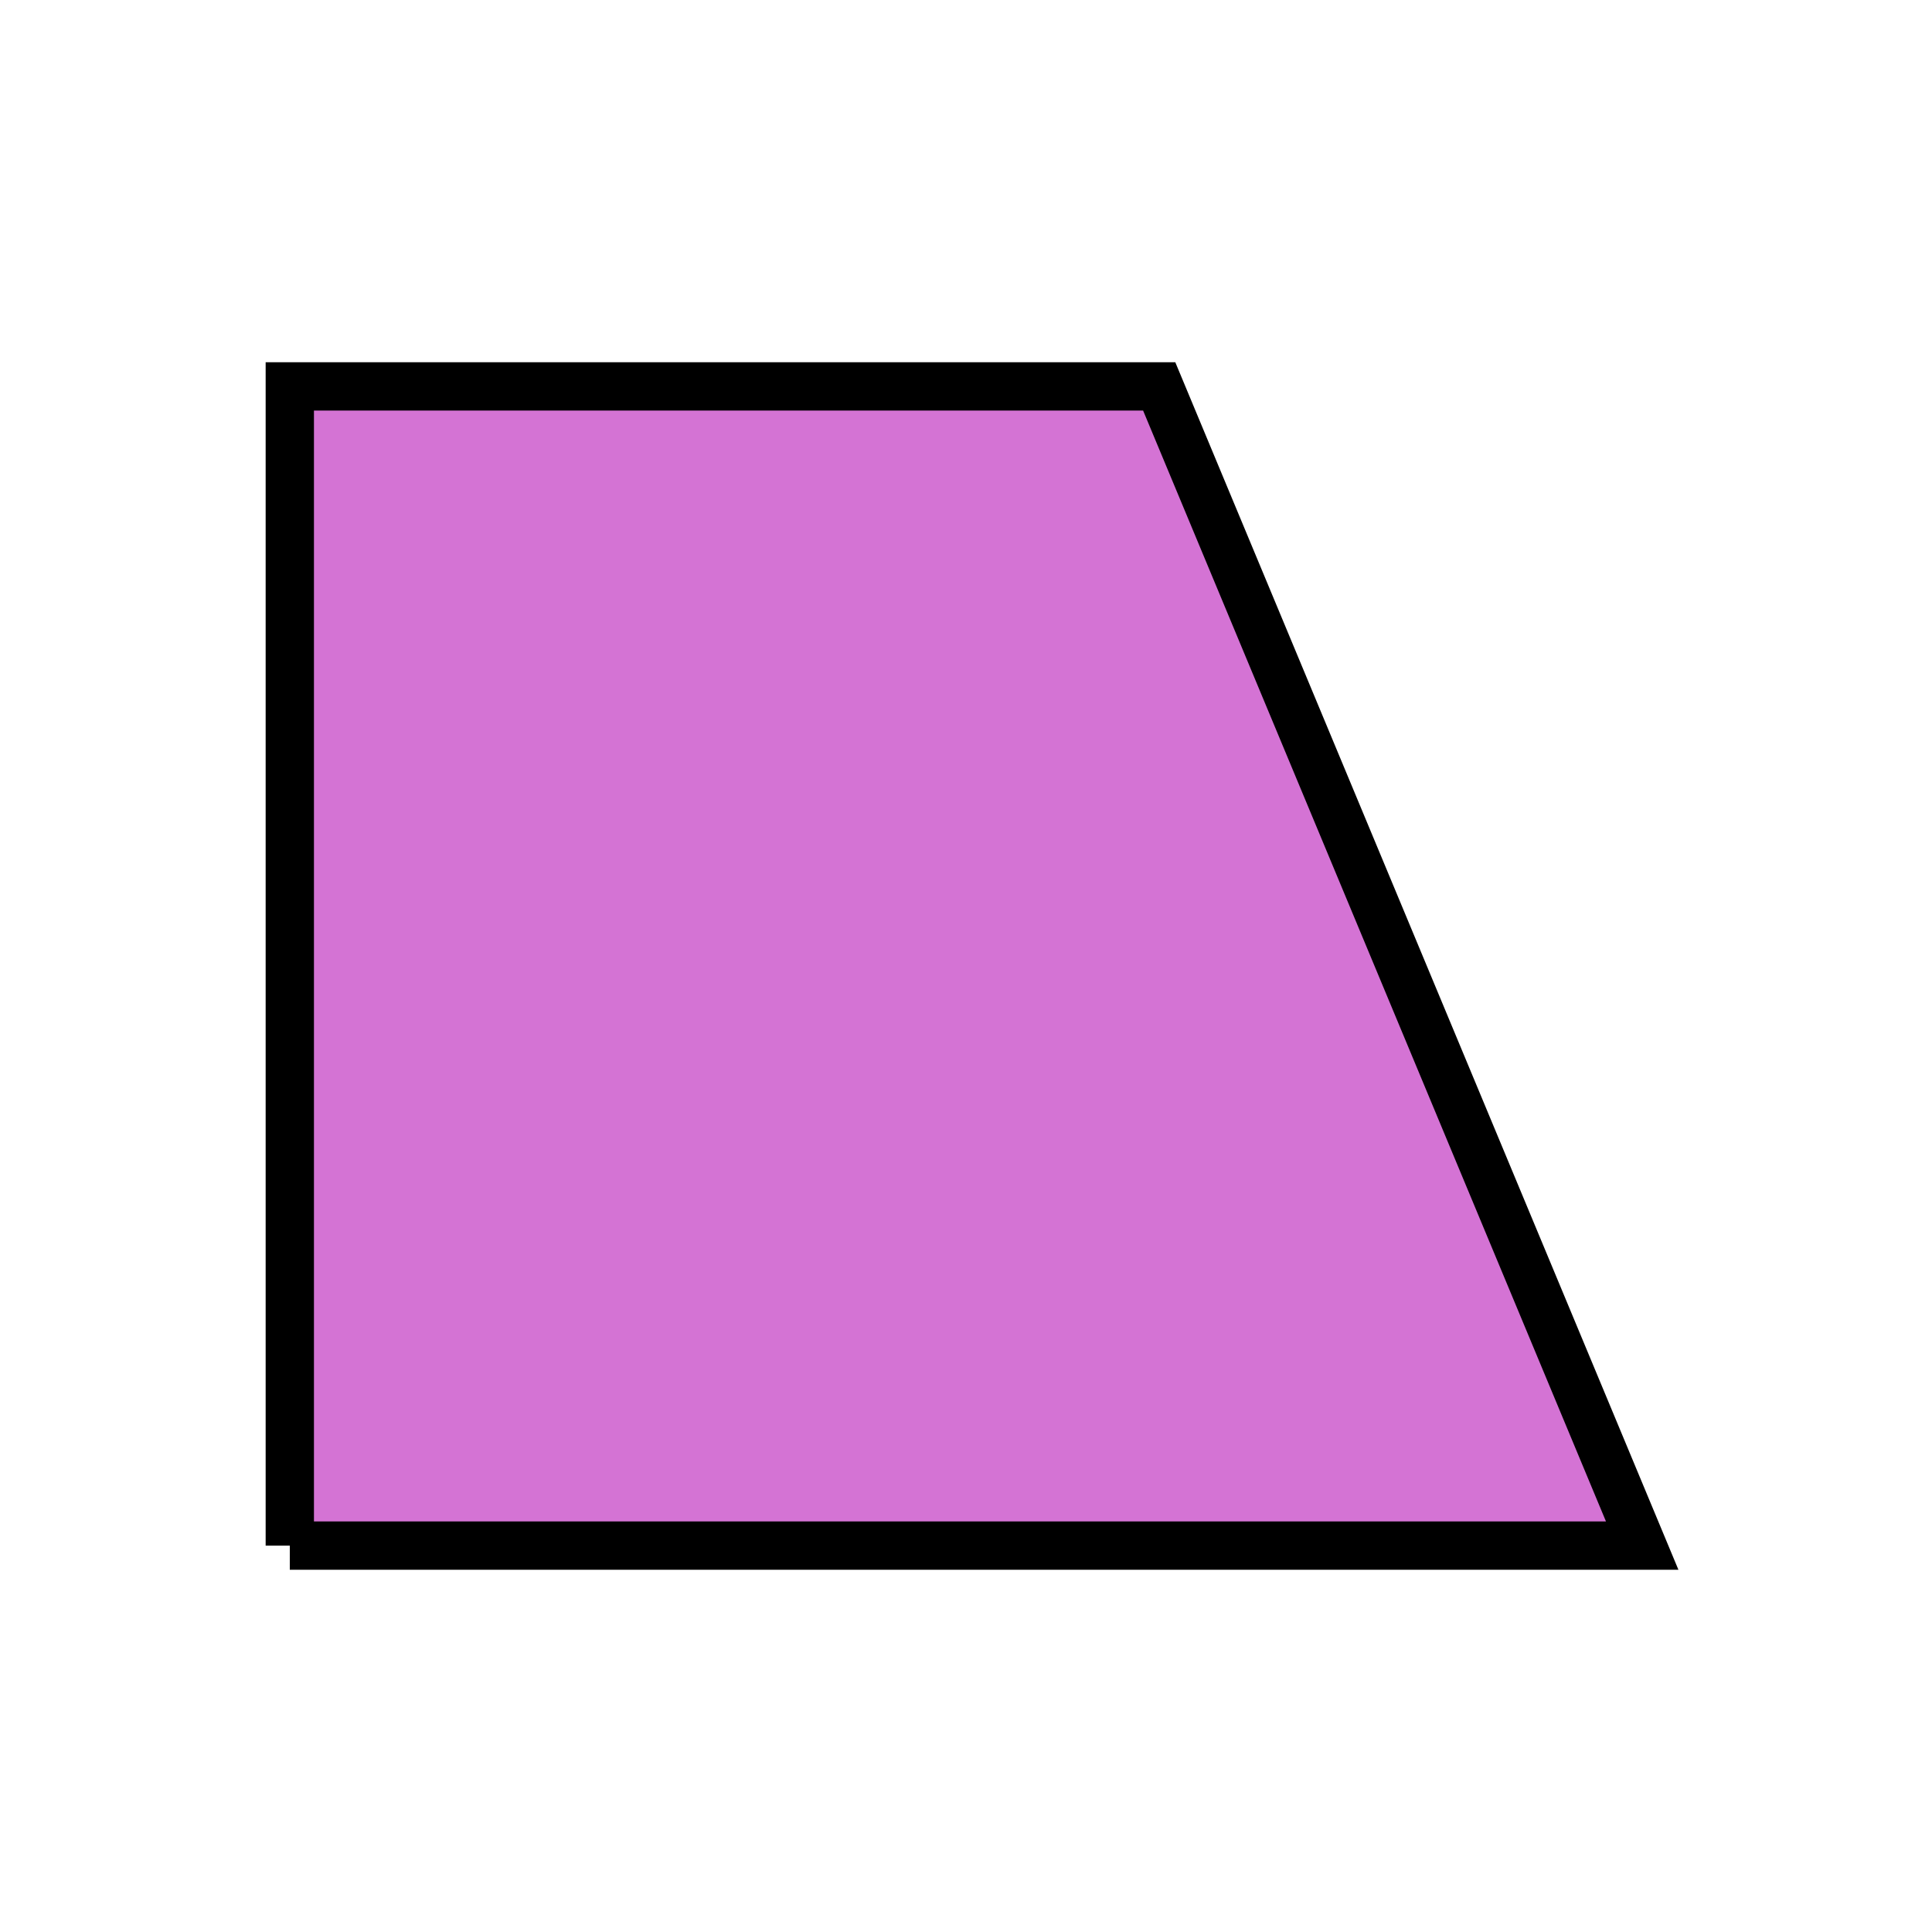
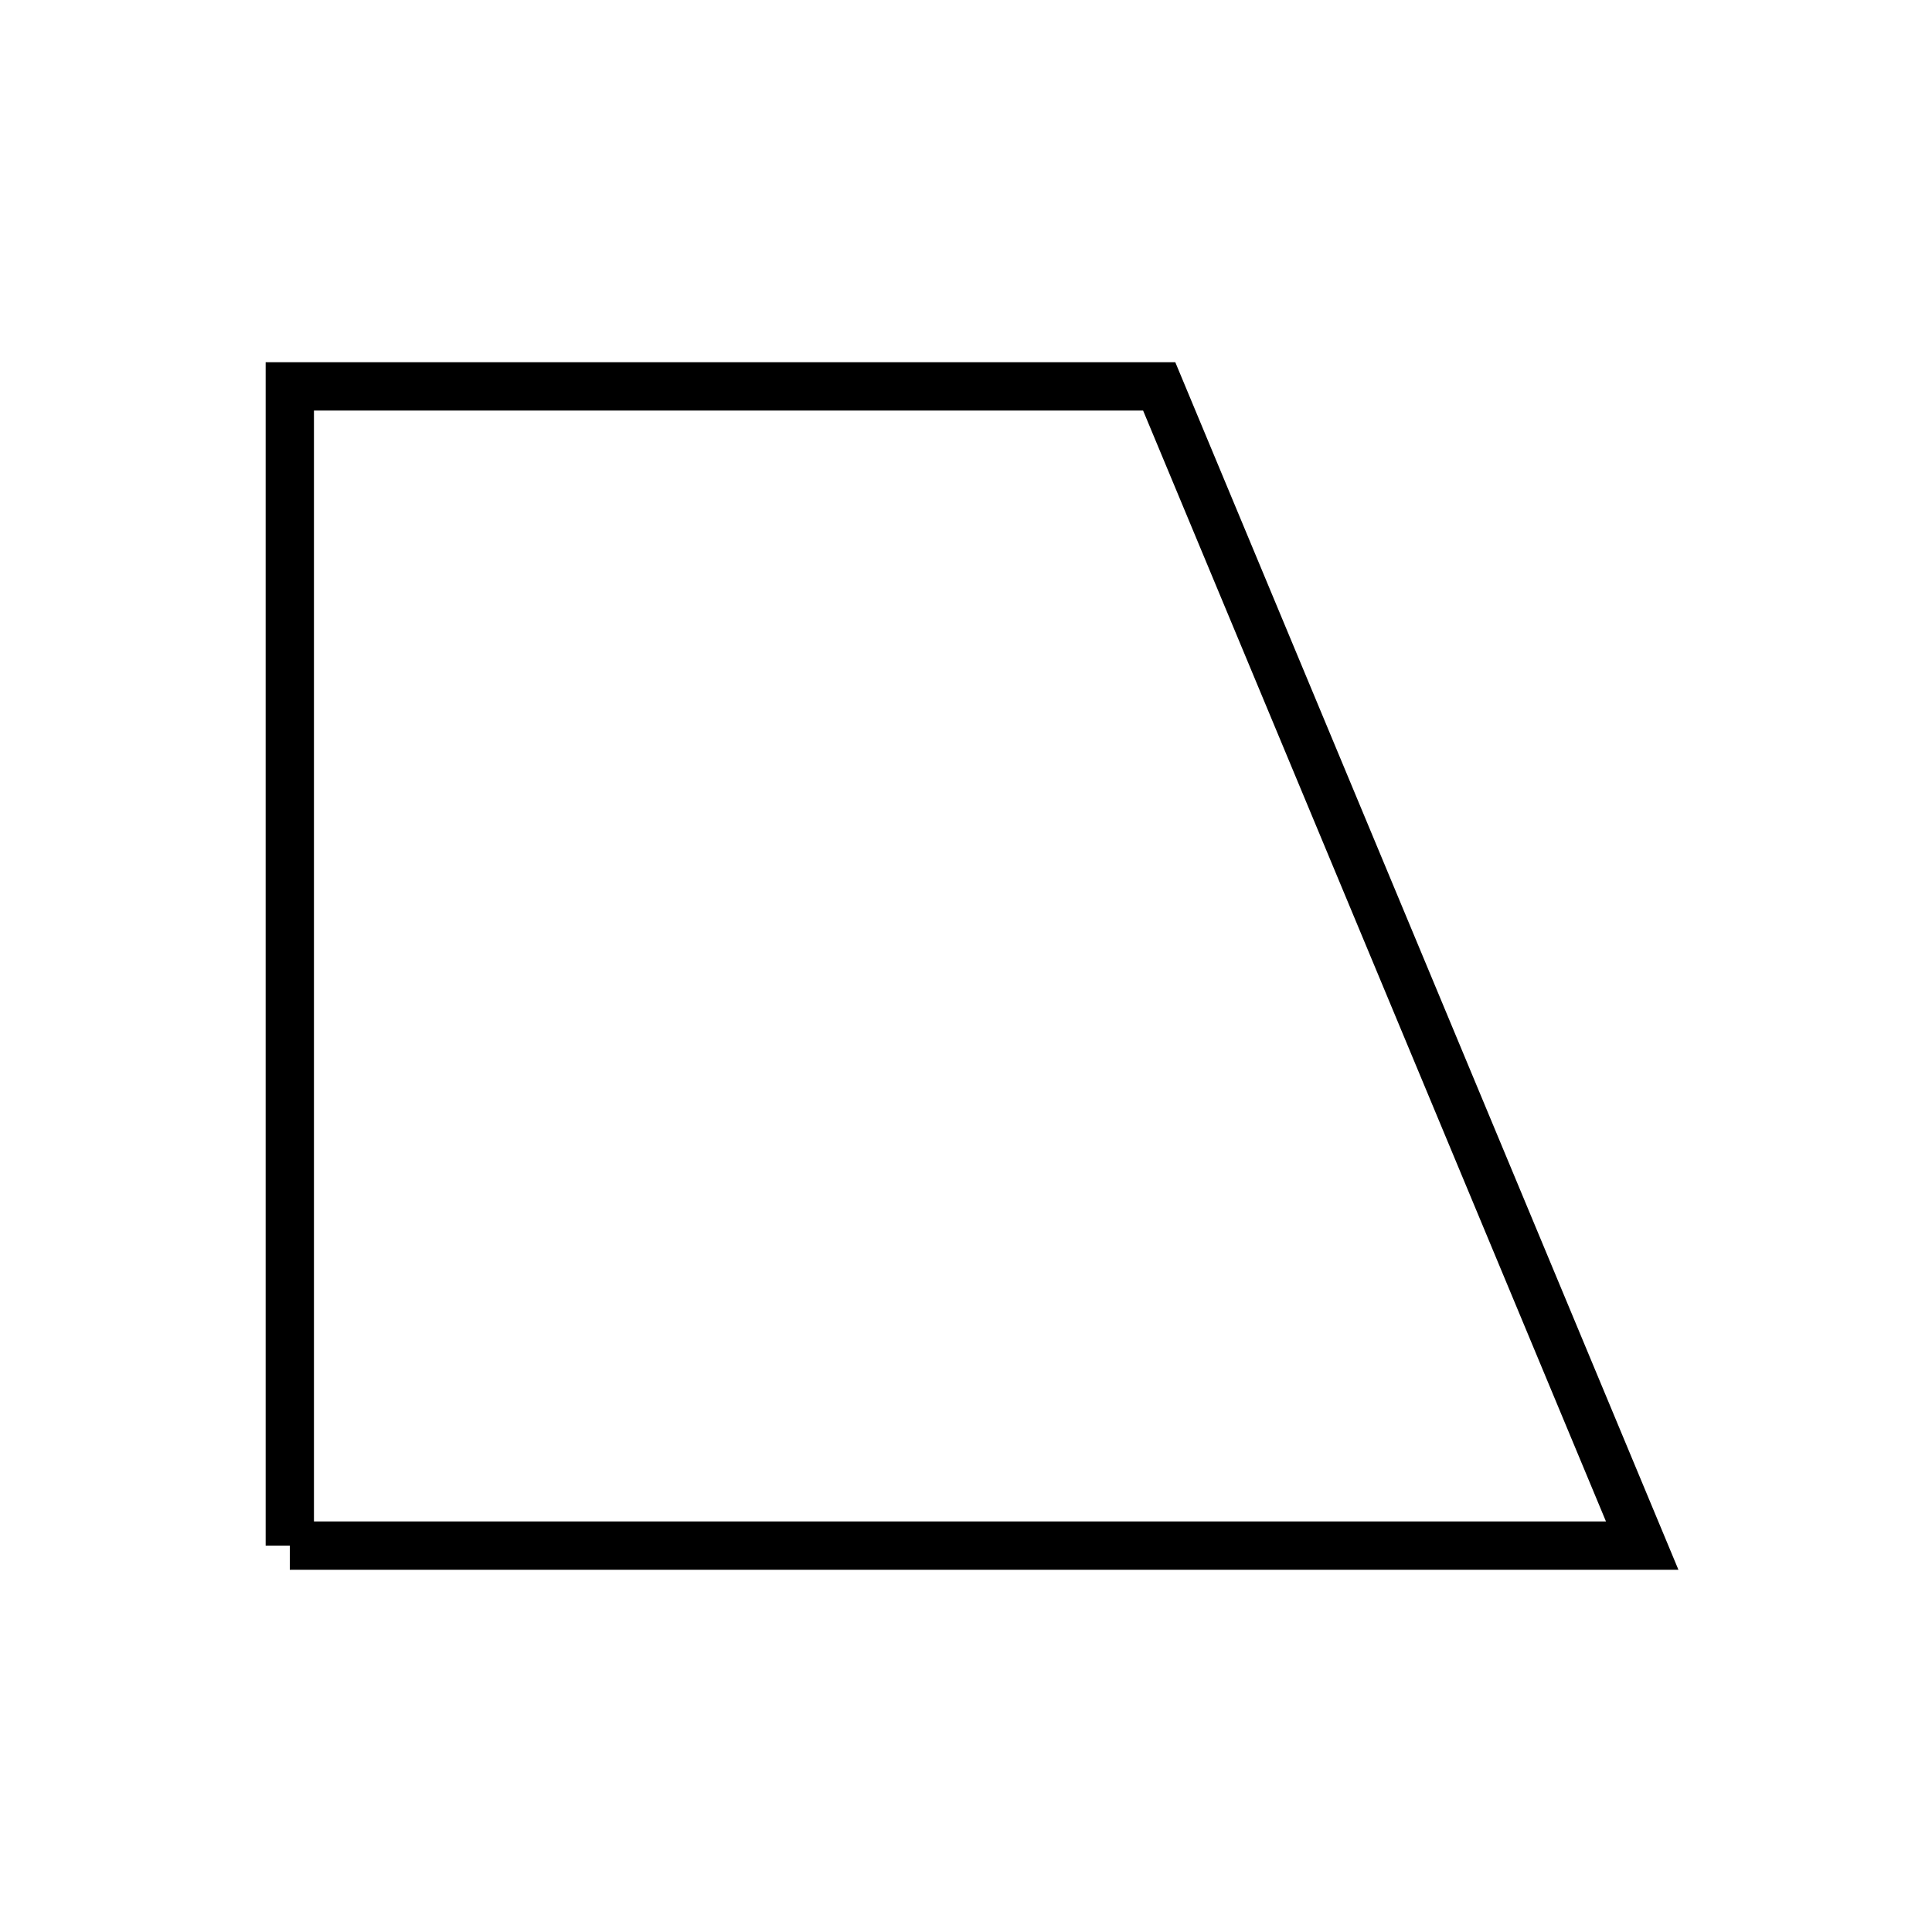
<svg xmlns="http://www.w3.org/2000/svg" version="1.1" x="0px" y="0px" viewBox="0 0 200 200" style="enable-background:new 0 0 200 200;" xml:space="preserve">
  <style type="text/css">
	path {
-     fill:#d473d4;
+     fill:#fff0;
    stroke:#000;
    stroke-width:5;
    stroke-miterlimit:10;
  }
</style>
  <path class="st0" d="M 30 160 L 170 160 L 120 40 L 30 40 L 30 160" />
</svg>
